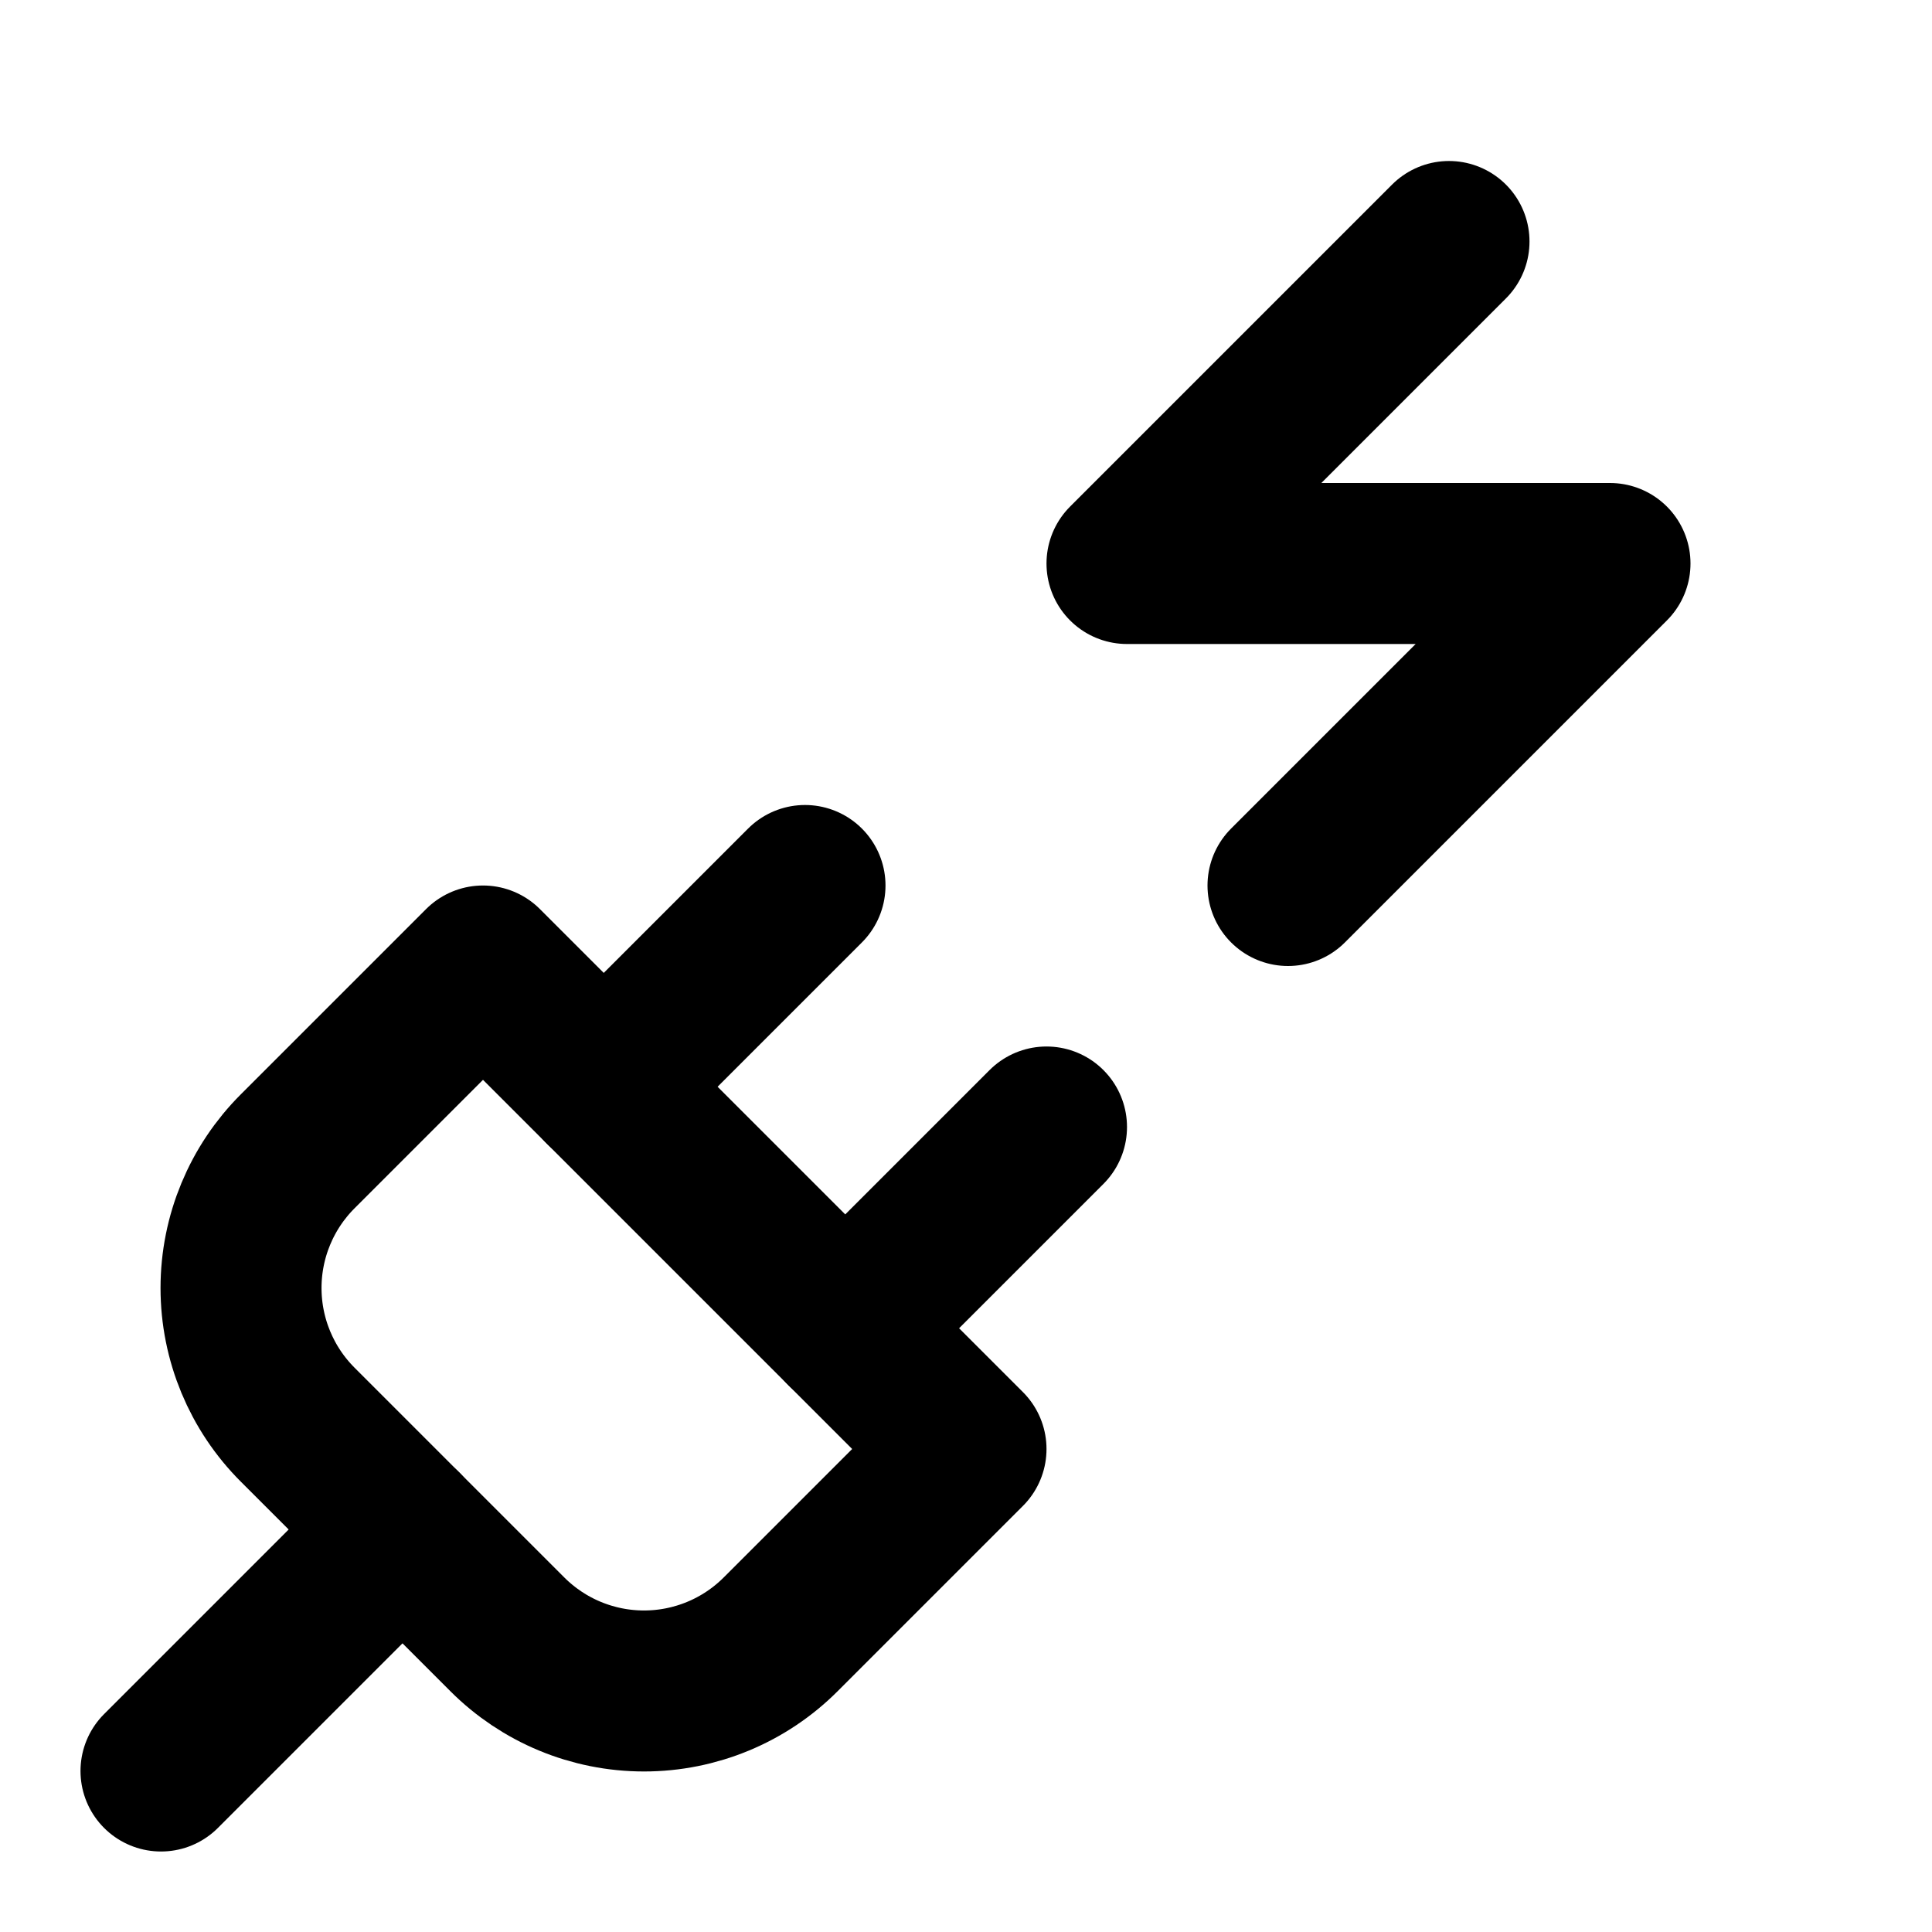
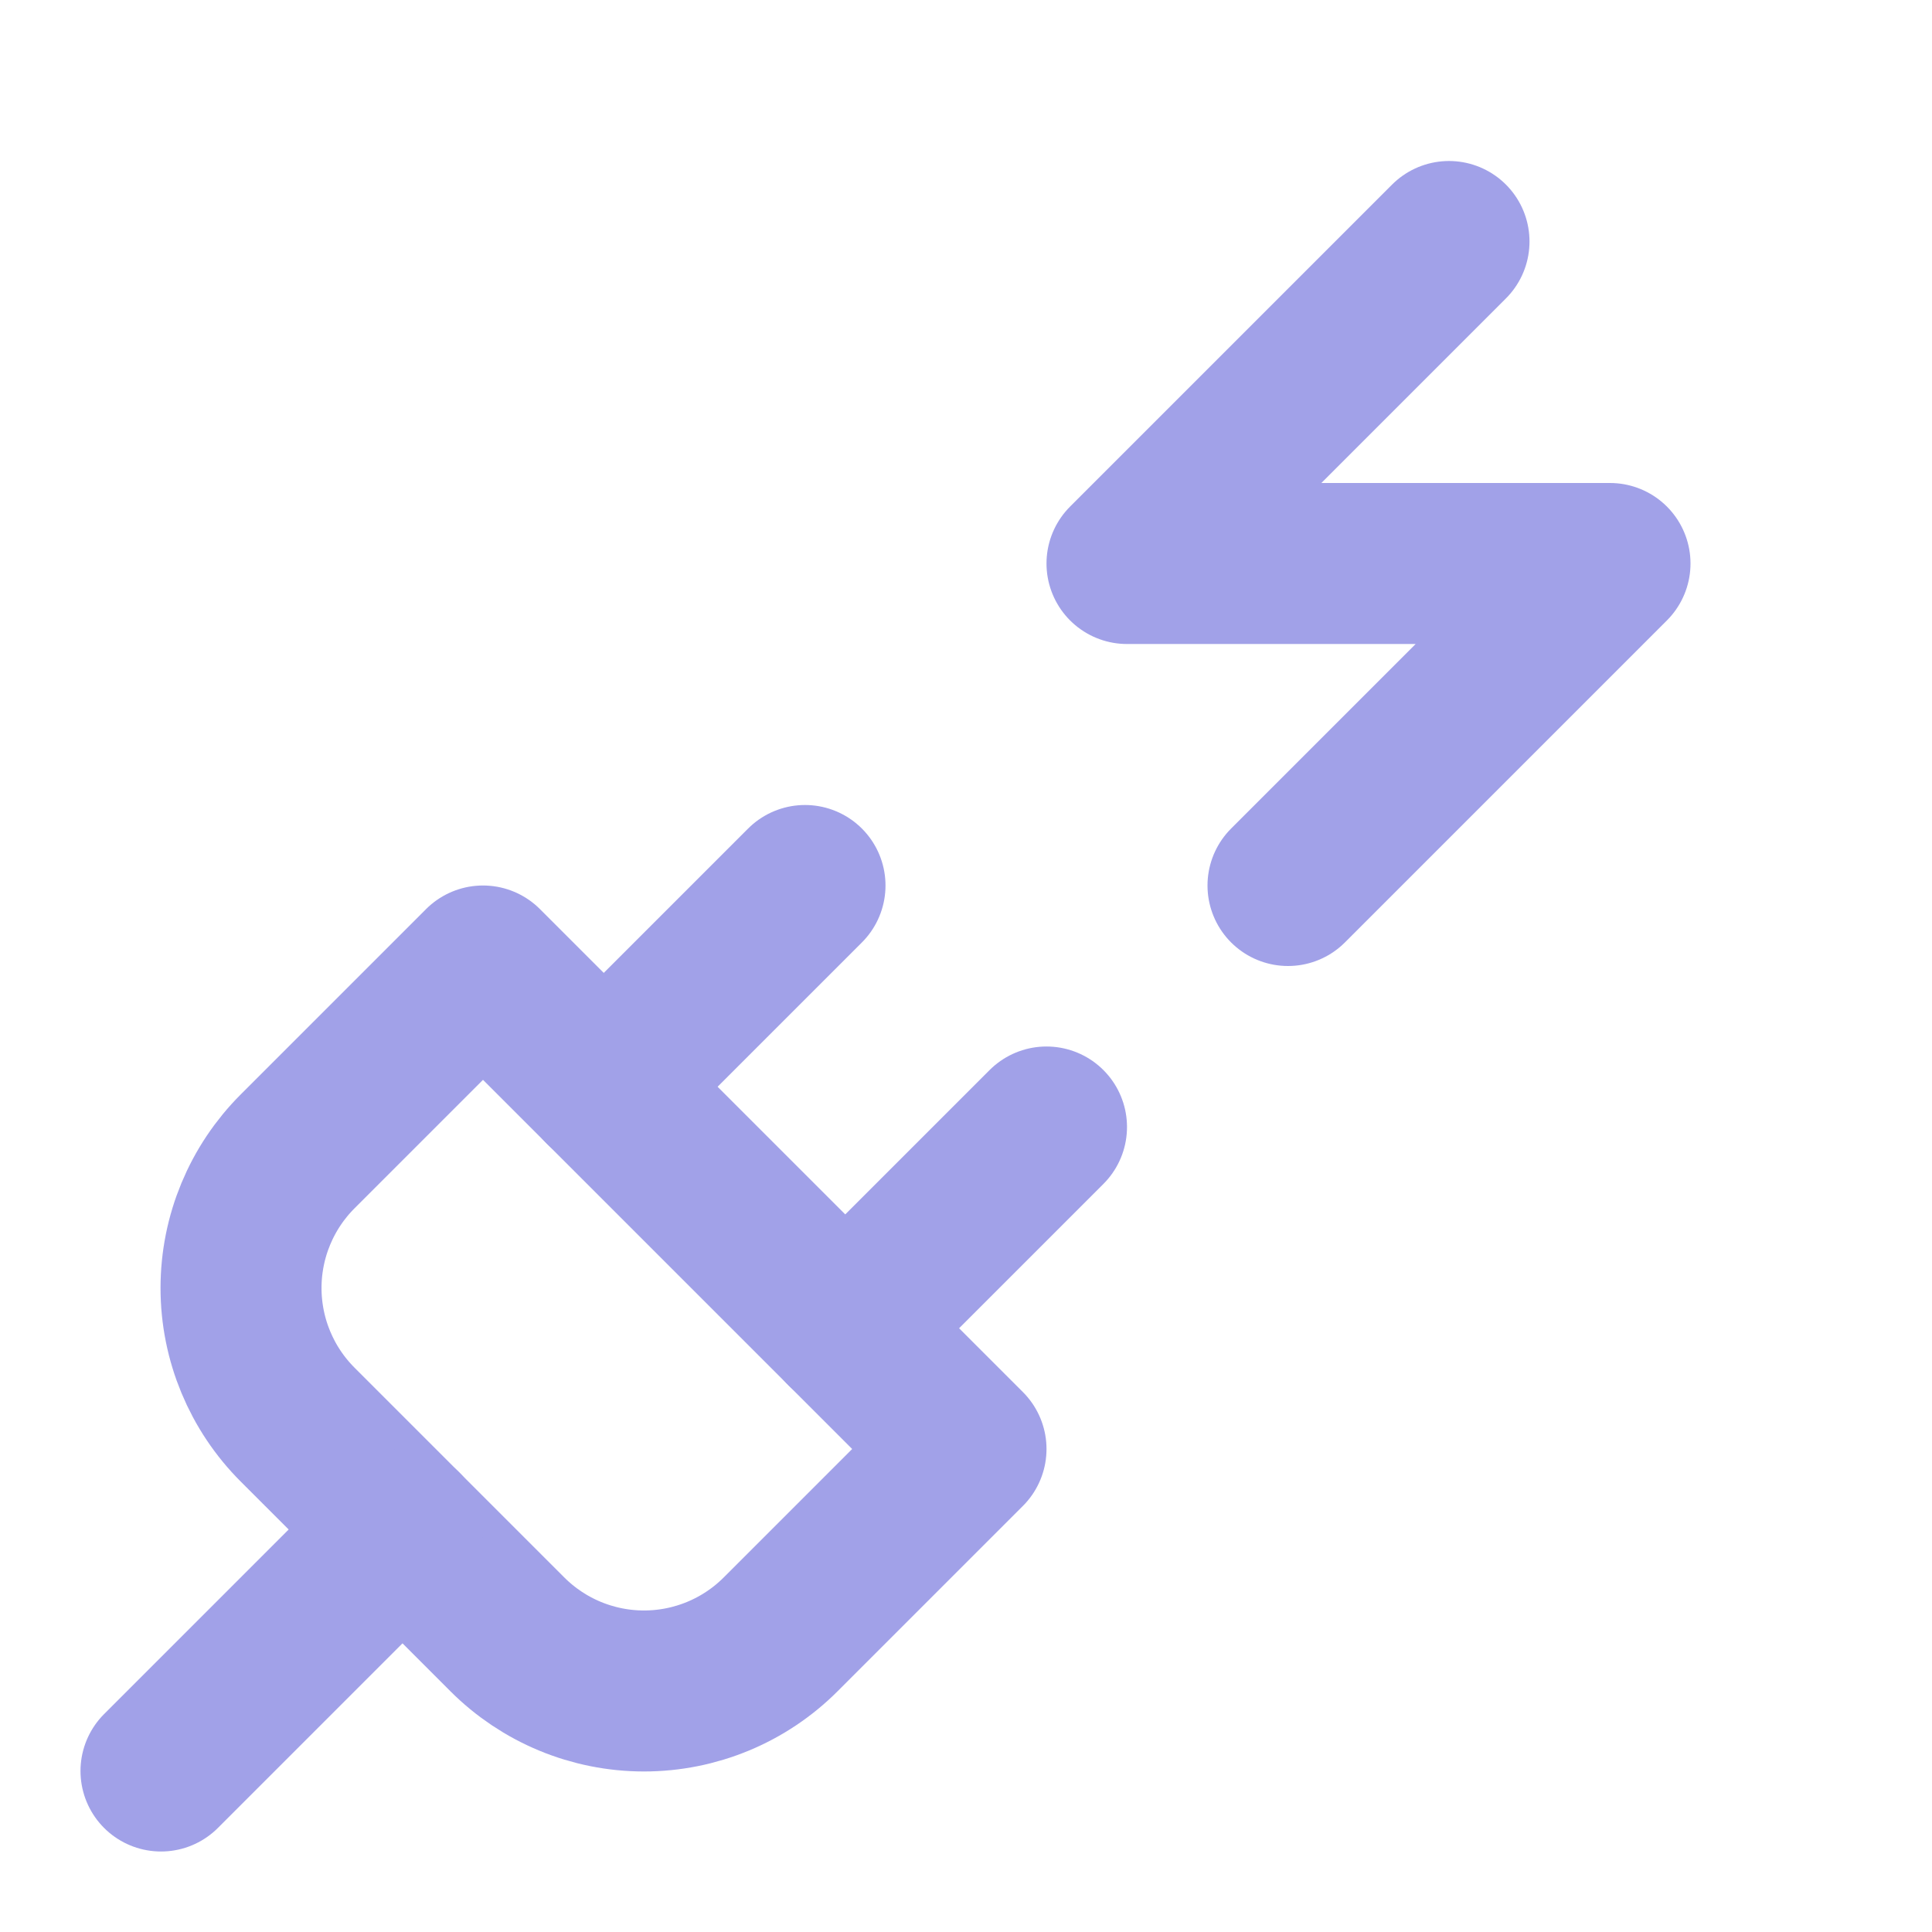
- <svg xmlns="http://www.w3.org/2000/svg" width="24" height="24" viewBox="0 0 24 24" fill="none" stroke="currentColor" stroke-width="2" stroke-linecap="round" stroke-linejoin="round" class="lucide lucide-plug-zap-icon lucide-plug-zap">
+ <svg xmlns="http://www.w3.org/2000/svg" width="24" height="24" viewBox="0 0 24 24" fill="none" stroke="#A1A1E8" stroke-width="2" stroke-linecap="round" stroke-linejoin="round" class="lucide lucide-plug-zap-icon lucide-plug-zap">
  <path d="M6.3 20.3a2.4 2.4 0 0 0 3.4 0L12 18l-6-6-2.3 2.3a2.4 2.4 0 0 0 0 3.4Z" />
  <path d="m2 22 3-3" />
  <path d="M7.5 13.5 10 11" />
  <path d="M10.5 16.5 13 14" />
  <path d="m18 3-4 4h6l-4 4" />
</svg>
